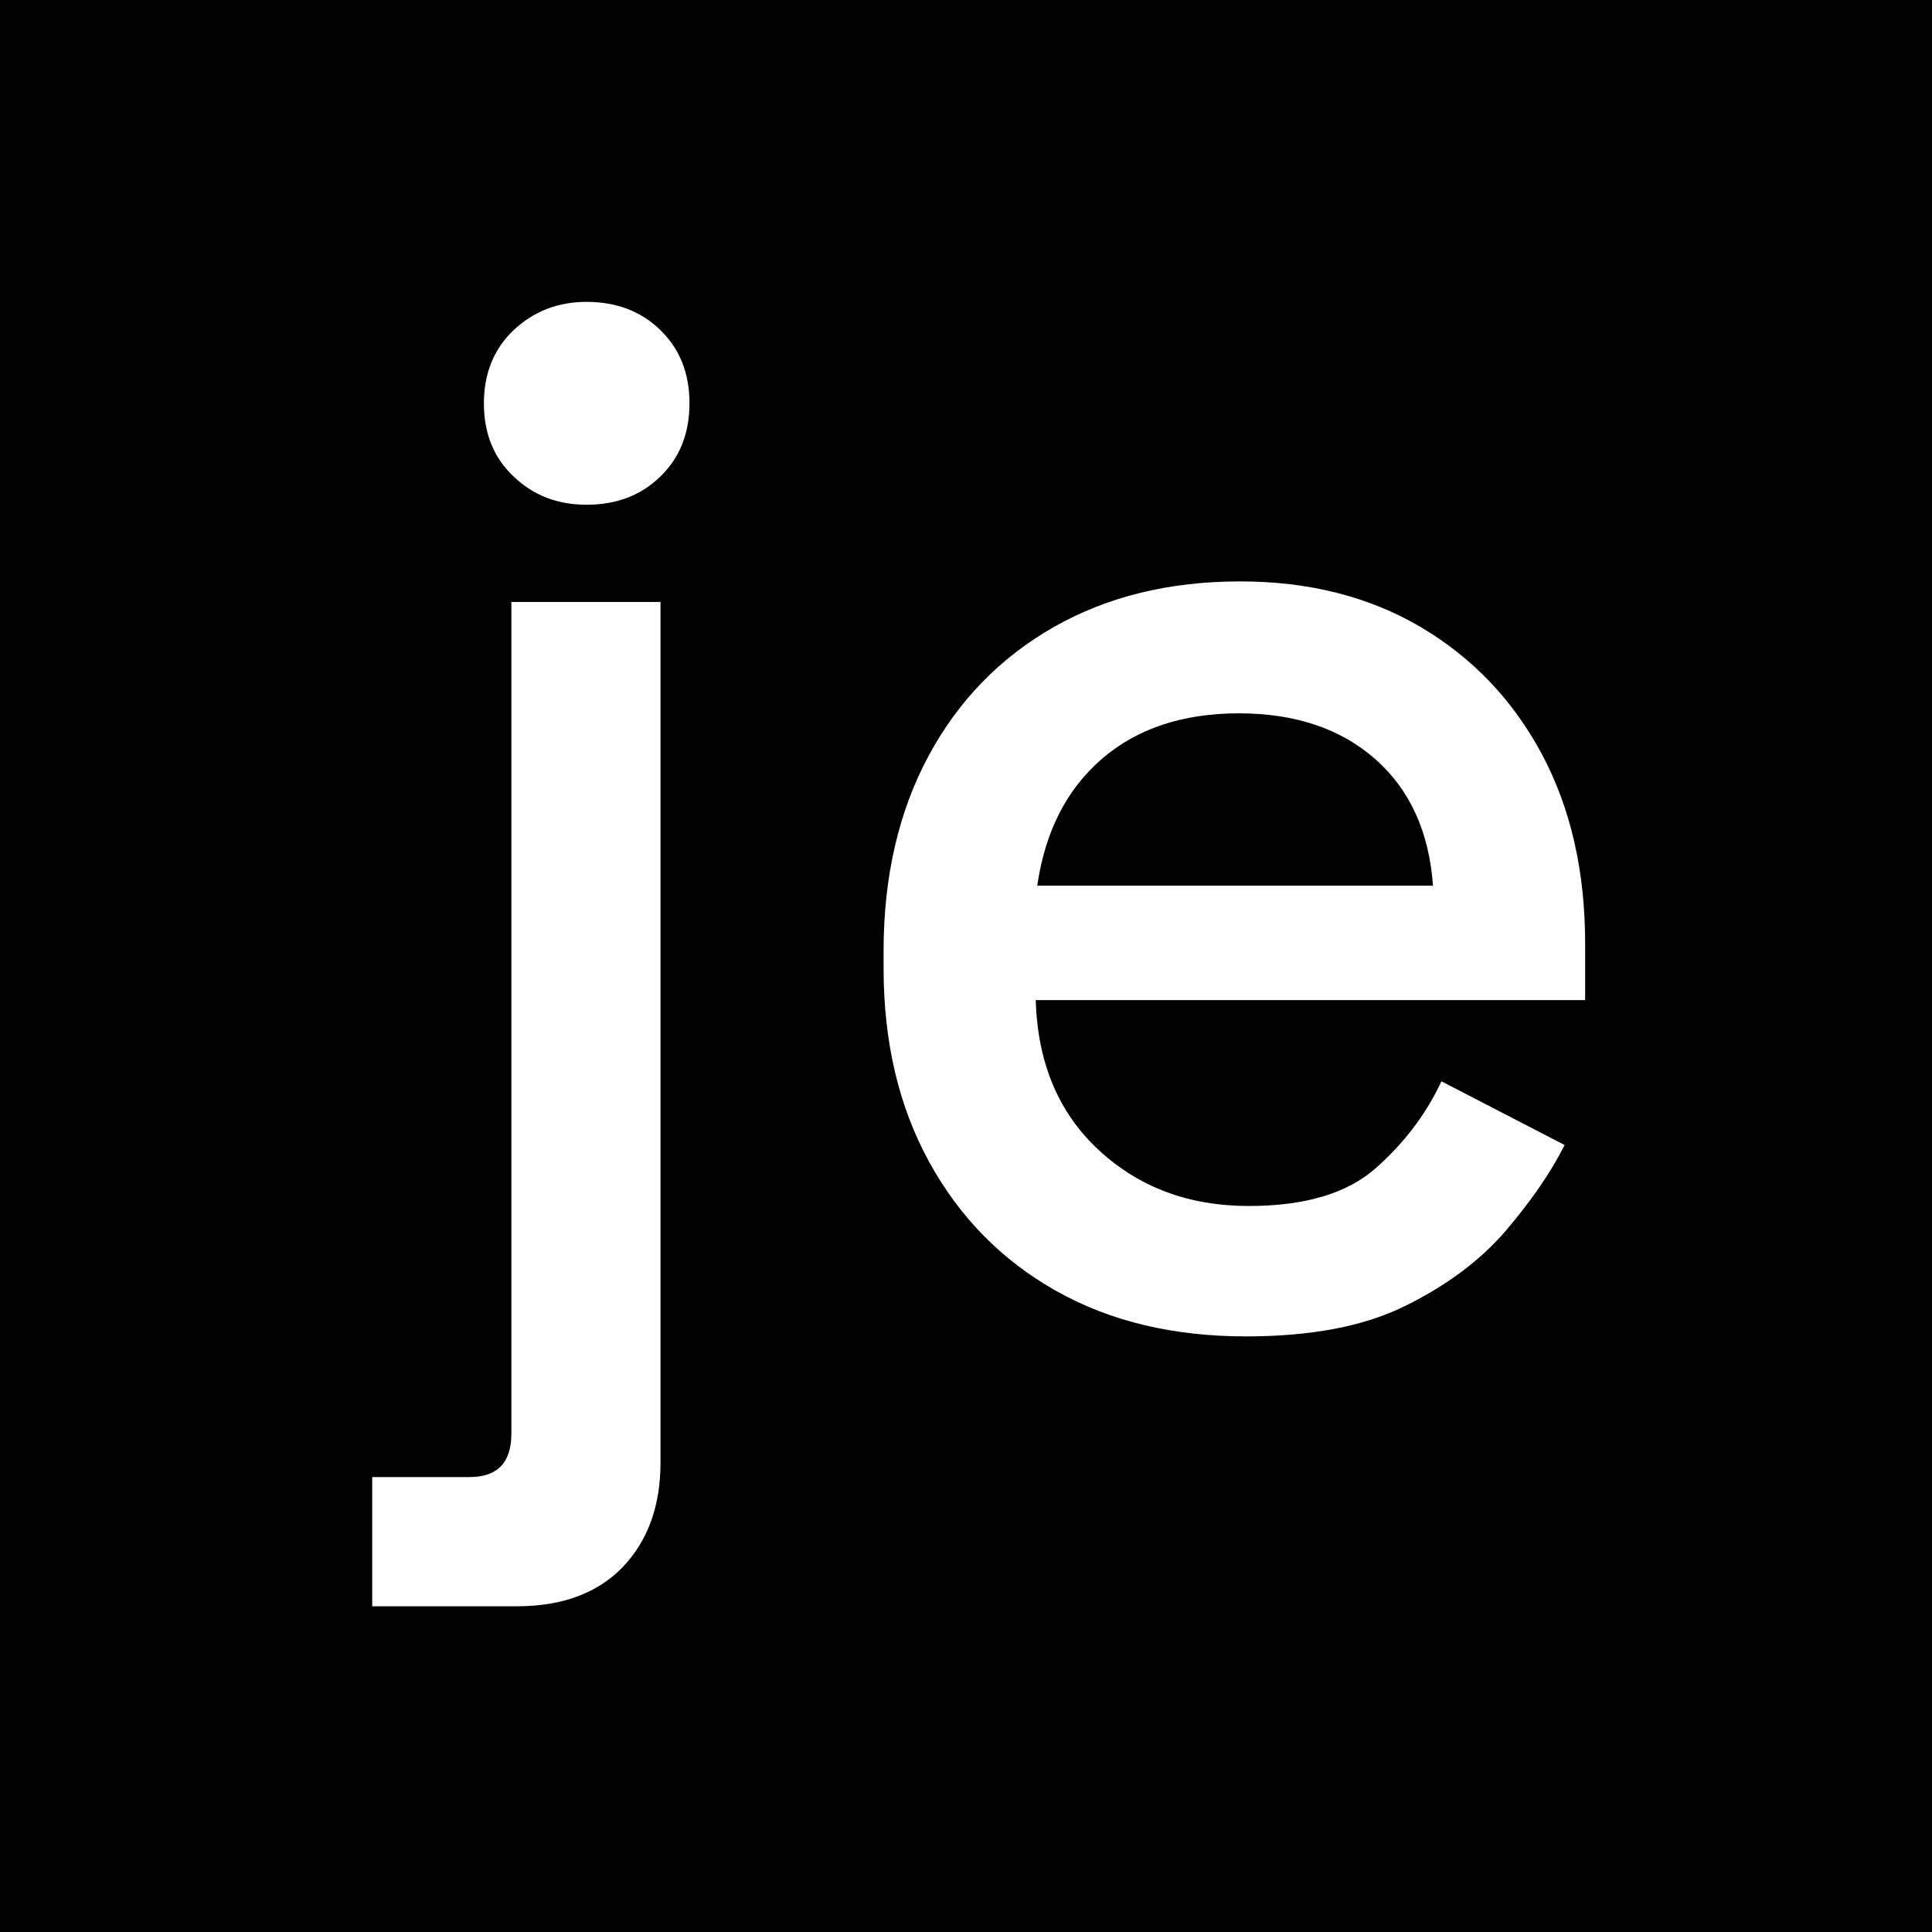
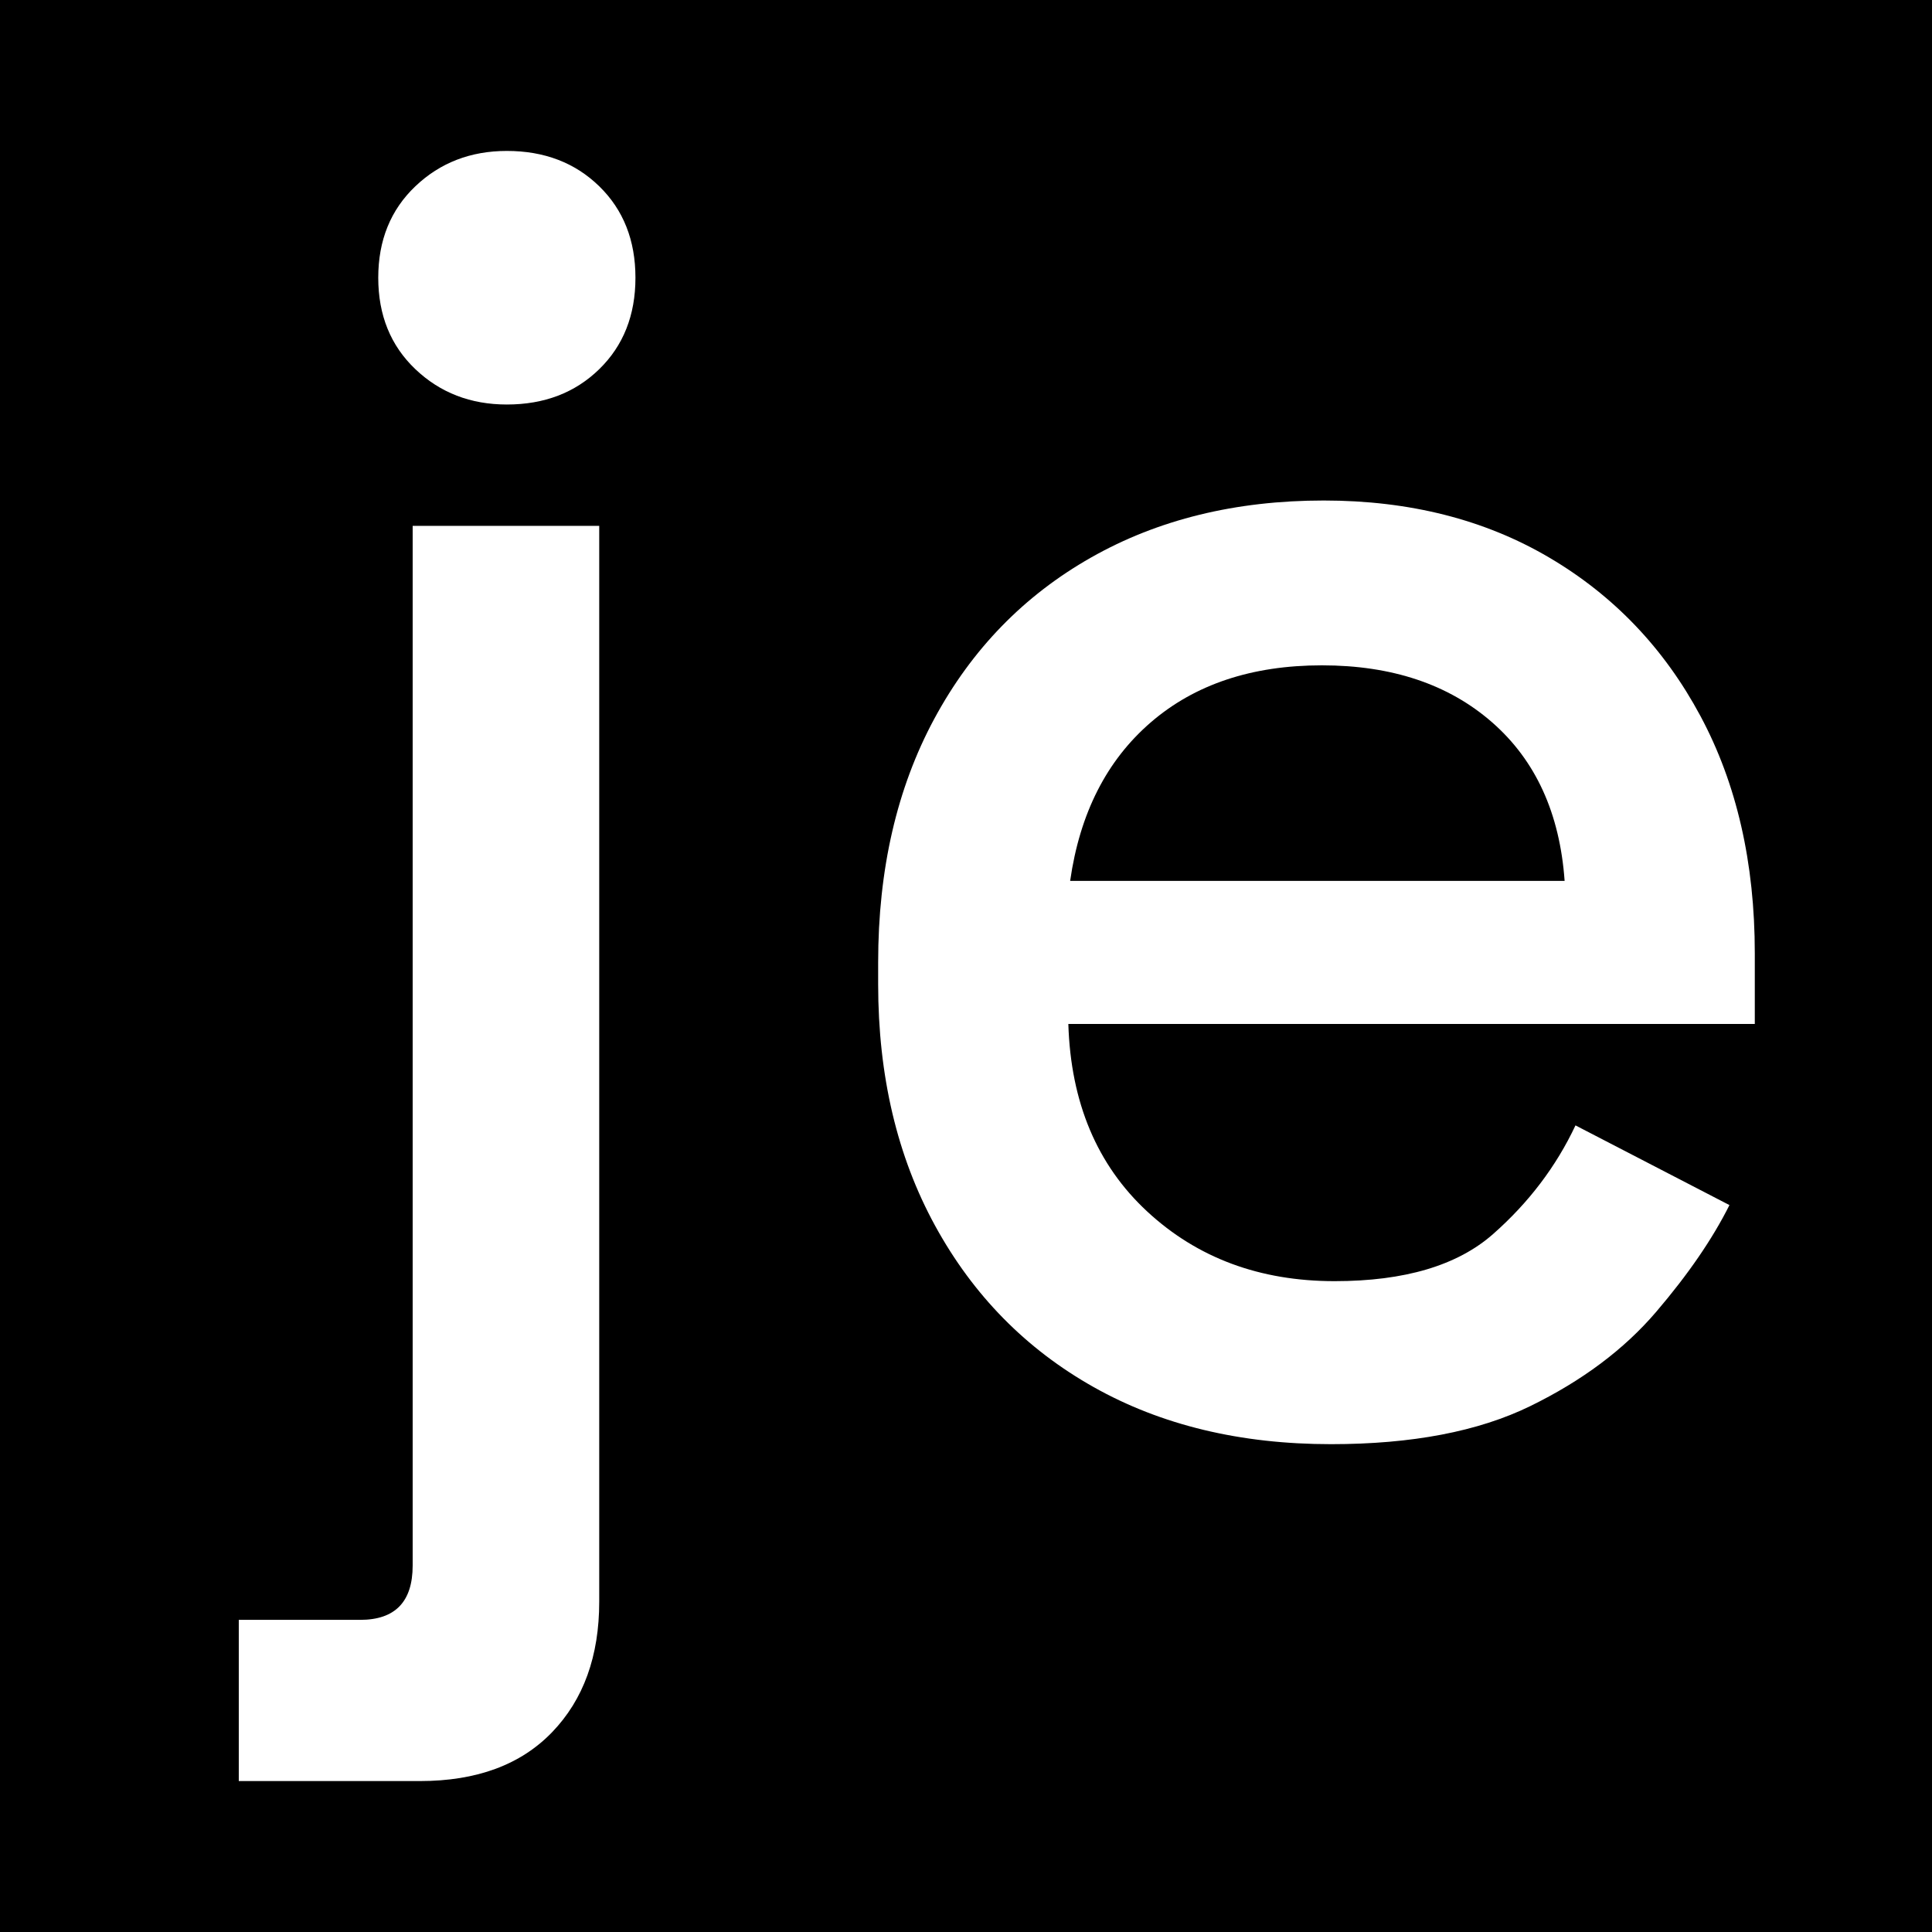
<svg xmlns="http://www.w3.org/2000/svg" version="1.1" id="Layer_1" x="0px" y="0px" viewBox="0 0 64 64" style="enable-background:new 0 0 64 64;" xml:space="preserve">
  <style type="text/css">
	.st0{fill:#FFFFFF;}
</style>
  <rect y="0" width="64" height="64" />
  <g>
    <g>
-       <path class="st0" d="M12.33,53.2v-4.27h3.22c0.93,0,1.39-0.48,1.39-1.44V19.94h4.94v28.51c0,1.44-0.42,2.59-1.25,3.46    c-0.83,0.86-2,1.3-3.5,1.3H12.33z M19.43,16.72c-0.96,0-1.77-0.31-2.42-0.94c-0.66-0.62-0.98-1.43-0.98-2.42    c0-0.99,0.33-1.8,0.98-2.42c0.66-0.62,1.46-0.94,2.42-0.94c0.99,0,1.81,0.31,2.45,0.94c0.64,0.62,0.96,1.43,0.96,2.42    c0,0.99-0.32,1.8-0.96,2.42C21.24,16.41,20.42,16.72,19.43,16.72z" />
-       <path class="st0" d="M41.27,44.27c-2.4,0-4.5-0.5-6.29-1.51c-1.79-1.01-3.19-2.43-4.2-4.27c-1.01-1.84-1.51-3.98-1.51-6.41V31.5    c0-2.46,0.5-4.62,1.49-6.46c0.99-1.84,2.38-3.26,4.15-4.27c1.78-1.01,3.83-1.51,6.17-1.51c2.27,0,4.26,0.5,5.98,1.51    c1.71,1.01,3.05,2.41,4.01,4.2c0.96,1.79,1.44,3.89,1.44,6.29v1.87H34.31c0.06,2.08,0.76,3.74,2.09,4.97    c1.33,1.23,2.98,1.85,4.97,1.85c1.86,0,3.26-0.42,4.2-1.25c0.94-0.83,1.67-1.79,2.18-2.88l4.08,2.11c-0.45,0.9-1.1,1.84-1.94,2.83    c-0.85,0.99-1.96,1.82-3.34,2.5C45.18,43.94,43.42,44.27,41.27,44.27z M34.36,29.34h13.11c-0.13-1.79-0.77-3.19-1.92-4.2    c-1.15-1.01-2.66-1.51-4.51-1.51s-3.37,0.5-4.54,1.51C35.33,26.15,34.62,27.55,34.36,29.34z" />
+       <path class="st0" d="M7.91,59v-5.34h4.02c1.16,0,1.74-0.6,1.74-1.8V17.42h6.18v35.64c0,1.8-0.52,3.24-1.56,4.32    c-1.04,1.08-2.5,1.62-4.38,1.62H7.91z M16.79,13.4c-1.2,0-2.21-0.39-3.03-1.17c-0.82-0.78-1.23-1.79-1.23-3.03    c0-1.24,0.41-2.25,1.23-3.03C14.58,5.39,15.59,5,16.79,5c1.24,0,2.26,0.39,3.06,1.17c0.8,0.78,1.2,1.79,1.2,3.03    c0,1.24-0.4,2.25-1.2,3.03C19.05,13.01,18.03,13.4,16.79,13.4z" />
+       <path class="st0" d="M44.09,47.84c-3,0-5.62-0.63-7.86-1.89c-2.24-1.26-3.99-3.04-5.25-5.34c-1.26-2.3-1.89-4.97-1.89-8.01v-0.72    c0-3.08,0.62-5.77,1.86-8.07c1.24-2.3,2.97-4.08,5.19-5.34c2.22-1.26,4.79-1.89,7.71-1.89c2.84,0,5.33,0.63,7.47,1.89    c2.14,1.26,3.81,3.01,5.01,5.25c1.2,2.24,1.8,4.86,1.8,7.86v2.34H35.39c0.08,2.6,0.95,4.67,2.61,6.21    c1.66,1.54,3.73,2.31,6.21,2.31c2.32,0,4.07-0.52,5.25-1.56c1.18-1.04,2.09-2.24,2.73-3.6l5.1,2.64c-0.56,1.12-1.37,2.3-2.43,3.54    c-1.06,1.24-2.45,2.28-4.17,3.12S46.77,47.84,44.09,47.84z M35.45,29.18h16.38c-0.16-2.24-0.96-3.99-2.4-5.25    c-1.44-1.26-3.32-1.89-5.64-1.89s-4.21,0.63-5.67,1.89C36.66,25.19,35.77,26.94,35.45,29.18z" />
    </g>
  </g>
</svg>
